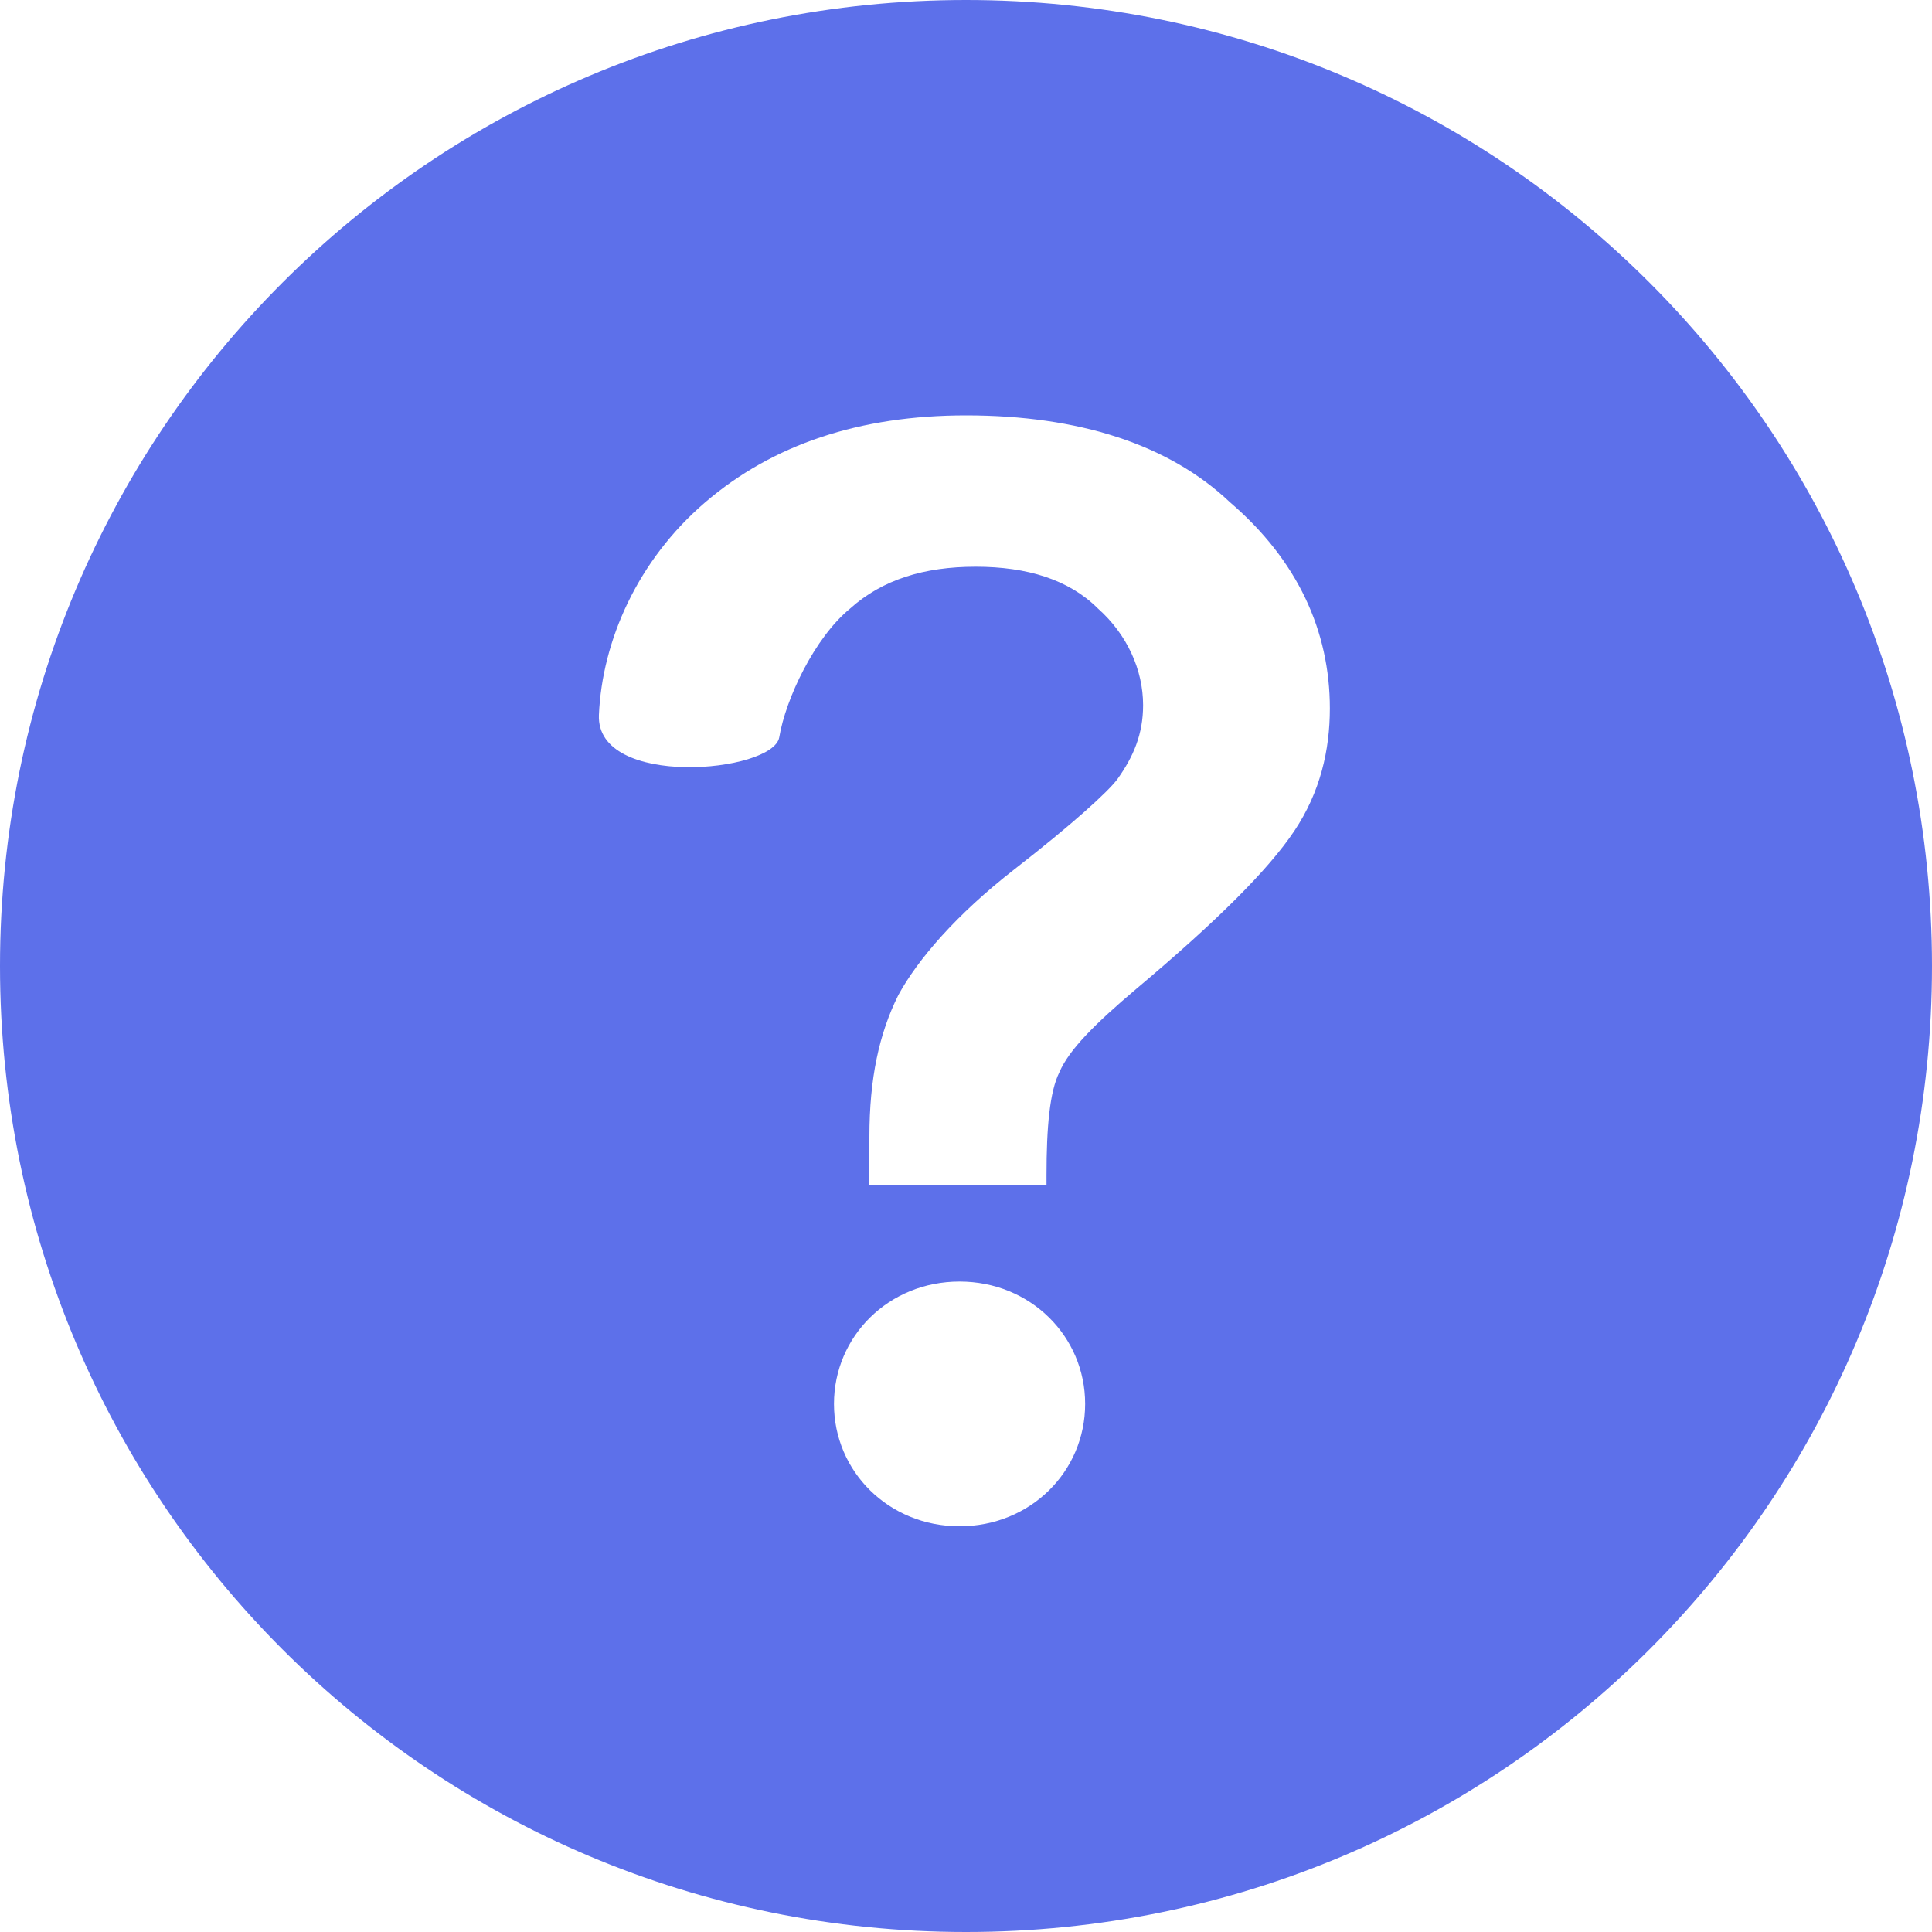
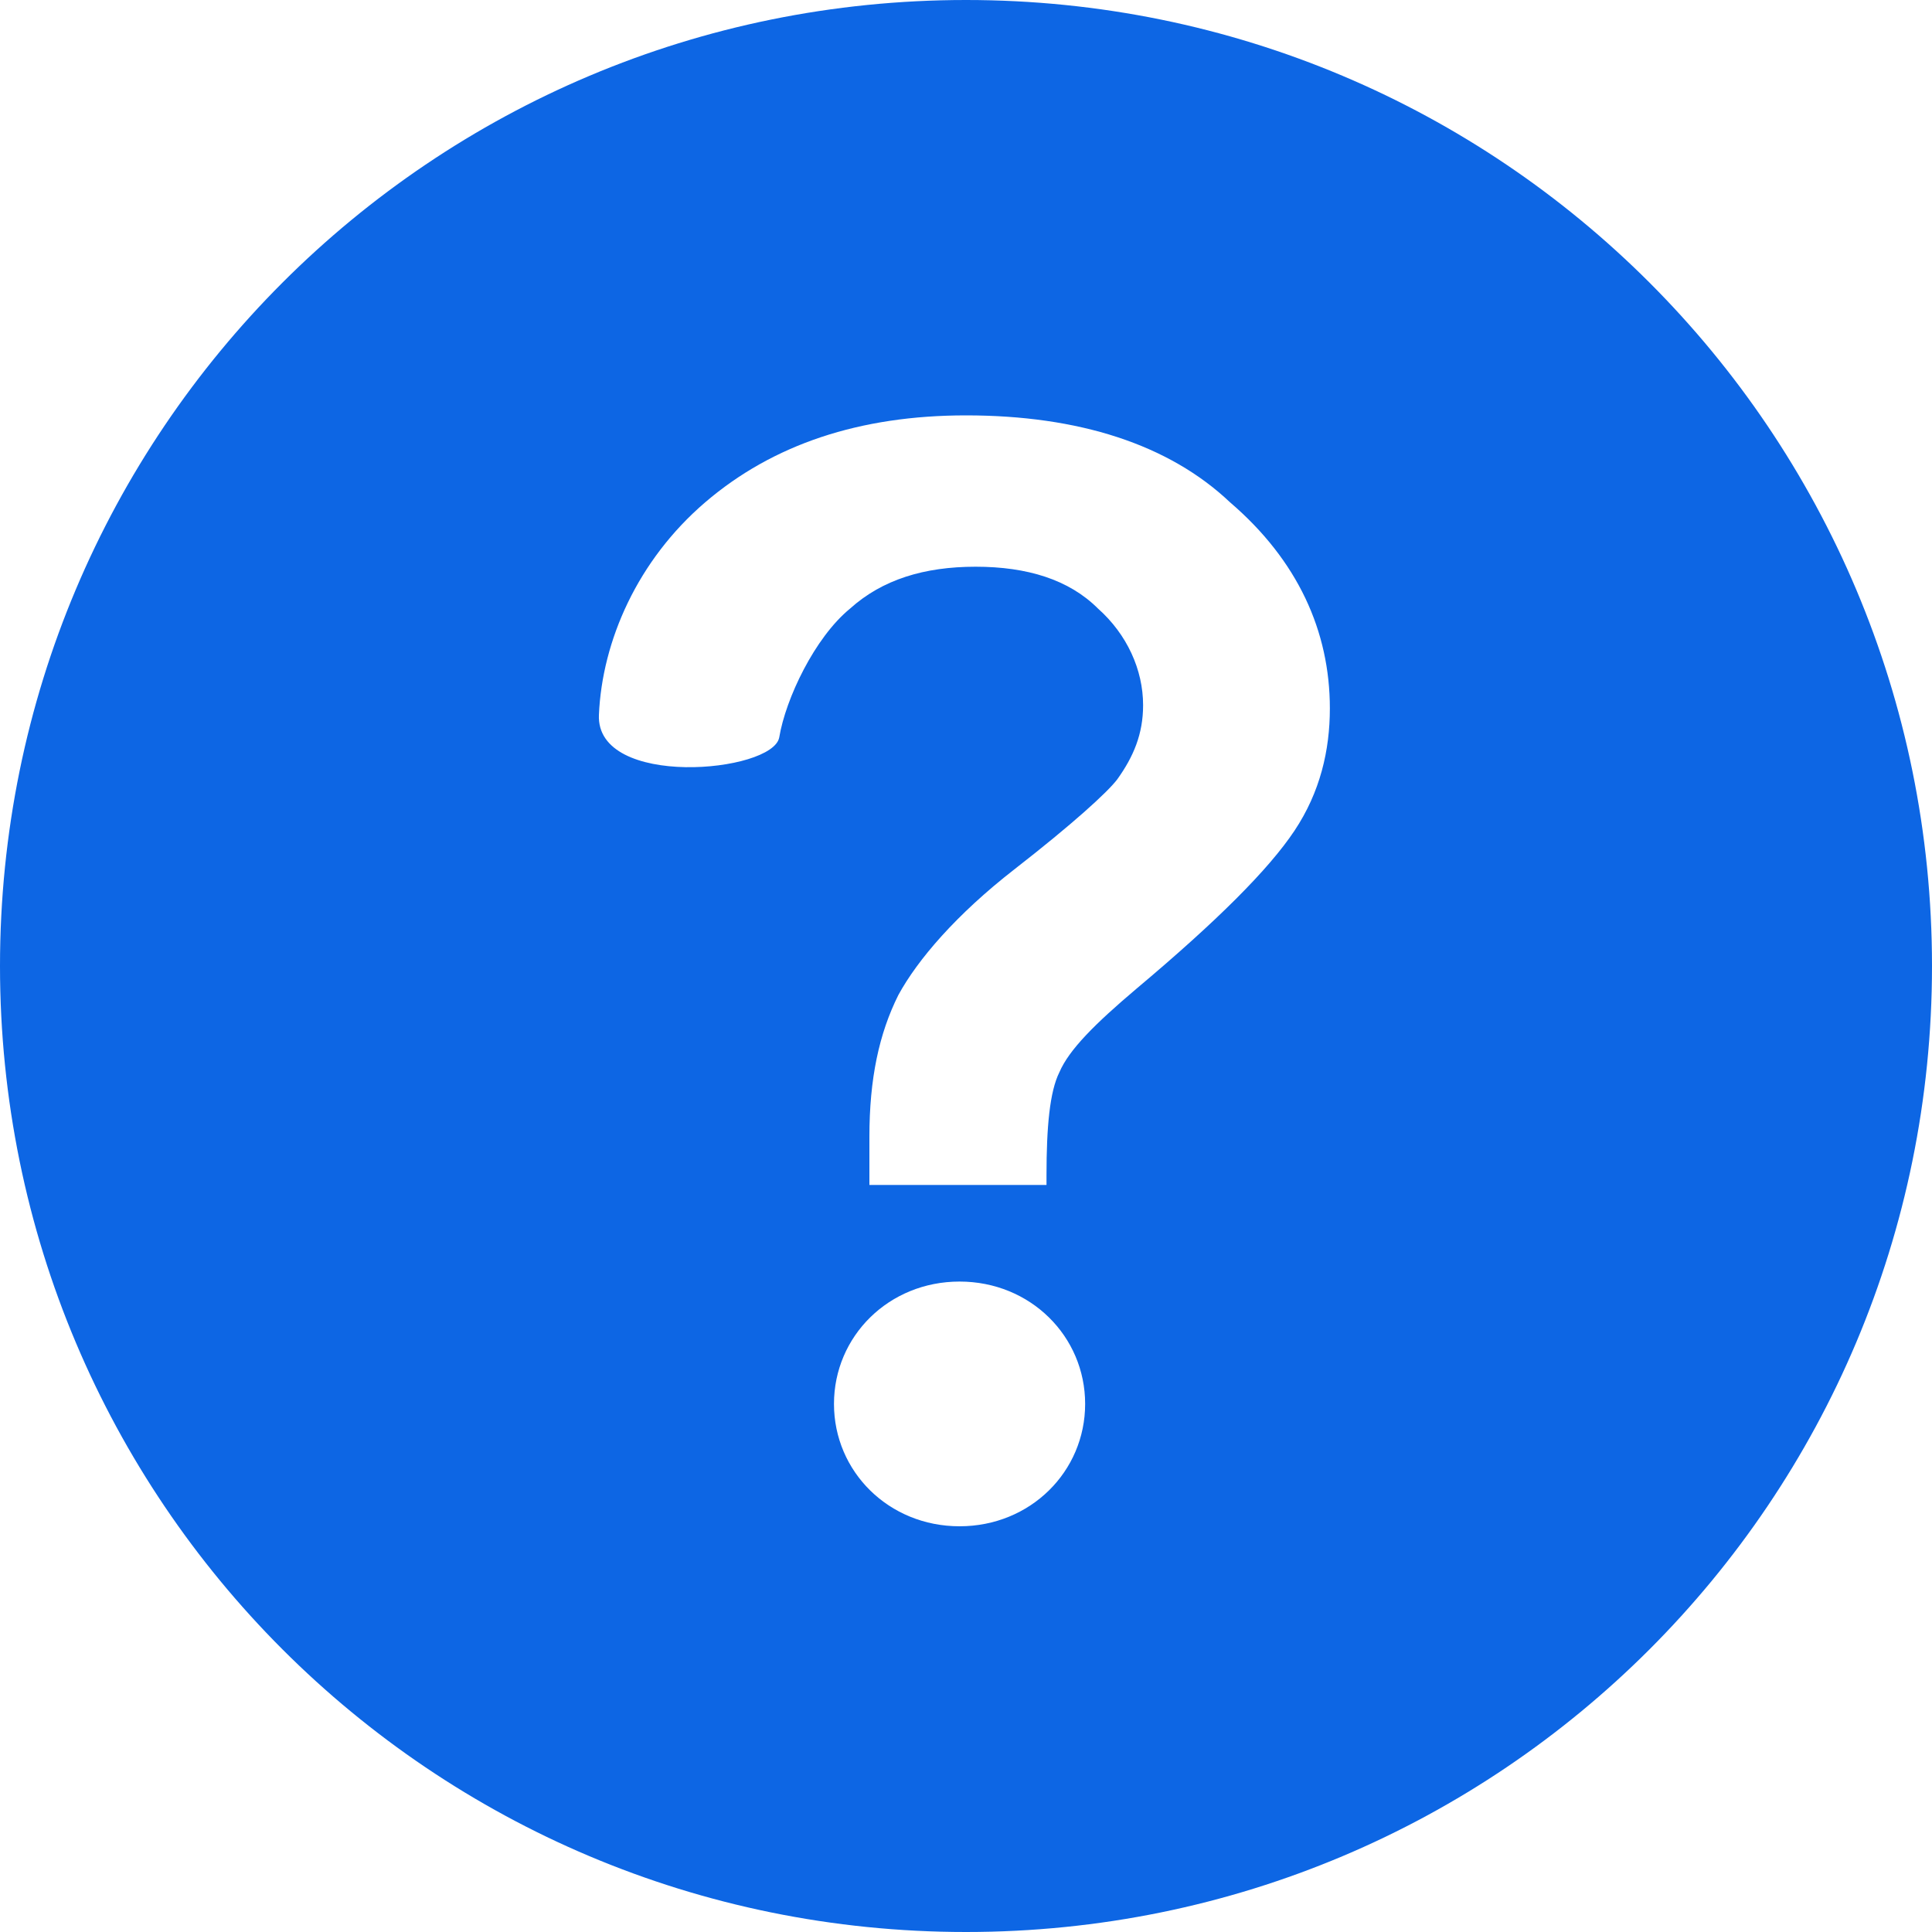
<svg xmlns="http://www.w3.org/2000/svg" t="1671418389666" class="icon" viewBox="0 0 1024 1024" version="1.1" p-id="2831" width="200" height="200">
-   <path d="M512 0c283.307 0 512 228.693 512 512s-228.693 512-512 512S0 795.307 0 512 228.693 0 512 0z m-3.413 679.253c-37.547 0-66.56 29.013-66.56 64.853s29.013 64.853 66.56 64.853 66.56-29.013 66.56-64.853-29.013-64.853-66.56-64.853zM512 220.16c-56.32 0-102.4 15.36-138.24 46.08-35.84 30.72-54.613 73.387-56.32 112.64-1.707 39.253 92.16 30.72 95.573 11.947 3.413-20.48 18.773-52.907 37.547-68.267 17.067-15.36 39.253-22.187 66.56-22.187s49.493 6.827 64.853 22.187c15.36 13.653 23.893 32.427 23.893 51.2 0 15.36-5.12 27.307-13.653 39.253-5.12 6.827-23.893 23.893-54.613 47.787s-51.2 47.787-61.44 66.56c-10.24 20.48-15.36 44.373-15.36 75.093v25.6H554.667v-5.12c0-25.6 1.707-44.373 6.827-54.613 5.12-11.947 18.773-25.6 40.96-44.373 42.667-35.84 69.973-63.147 83.627-83.627 13.653-20.48 18.773-42.667 18.773-64.853 0-40.96-17.067-78.507-52.907-109.227-32.427-30.72-80.213-46.08-139.947-46.08z" fill="#5d70ea" p-id="2832" data-spm-anchor-id="a313x.7781069.0.i0" class="selected" />
+   <path d="M512 0c283.307 0 512 228.693 512 512s-228.693 512-512 512S0 795.307 0 512 228.693 0 512 0z m-3.413 679.253c-37.547 0-66.56 29.013-66.56 64.853s29.013 64.853 66.56 64.853 66.56-29.013 66.56-64.853-29.013-64.853-66.56-64.853zM512 220.16c-56.32 0-102.4 15.36-138.24 46.08-35.84 30.72-54.613 73.387-56.32 112.64-1.707 39.253 92.16 30.72 95.573 11.947 3.413-20.48 18.773-52.907 37.547-68.267 17.067-15.36 39.253-22.187 66.56-22.187s49.493 6.827 64.853 22.187c15.36 13.653 23.893 32.427 23.893 51.2 0 15.36-5.12 27.307-13.653 39.253-5.12 6.827-23.893 23.893-54.613 47.787s-51.2 47.787-61.44 66.56c-10.24 20.48-15.36 44.373-15.36 75.093v25.6H554.667v-5.12c0-25.6 1.707-44.373 6.827-54.613 5.12-11.947 18.773-25.6 40.96-44.373 42.667-35.84 69.973-63.147 83.627-83.627 13.653-20.48 18.773-42.667 18.773-64.853 0-40.96-17.067-78.507-52.907-109.227-32.427-30.72-80.213-46.08-139.947-46.08z" fill="#0D66E4" p-id="2832" data-spm-anchor-id="a313x.7781069.0.i0" class="selected" />
</svg>
